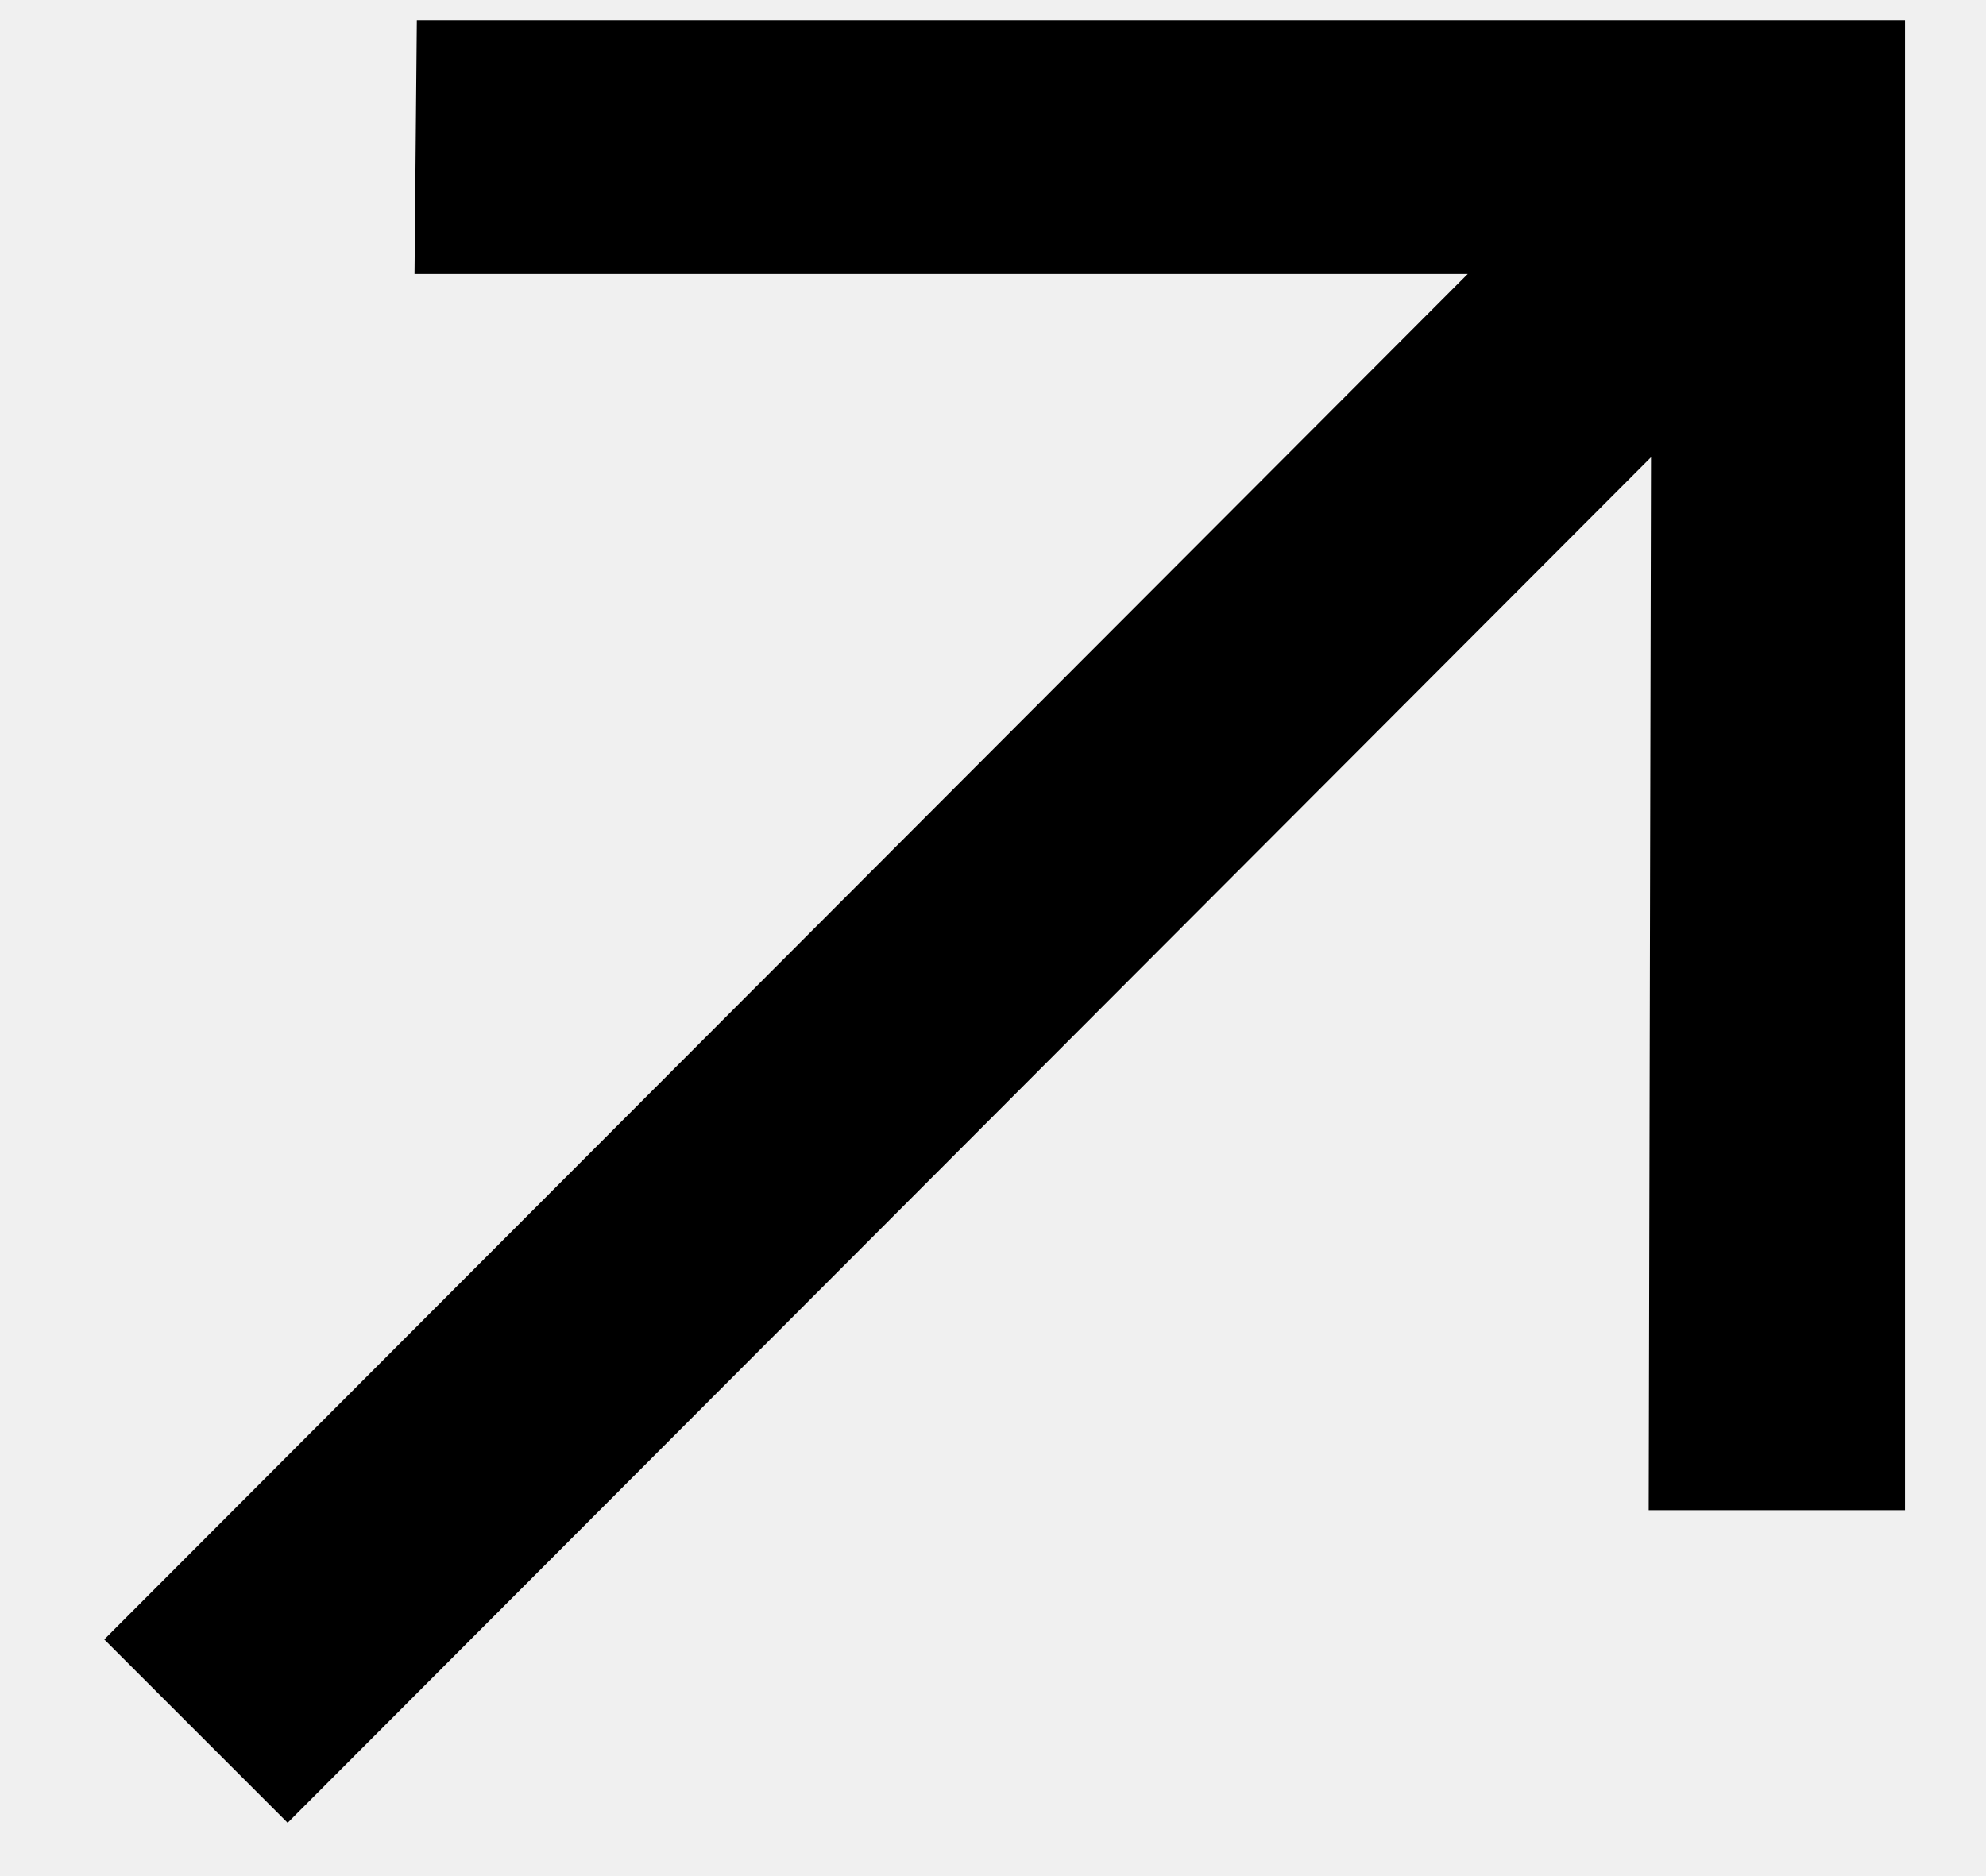
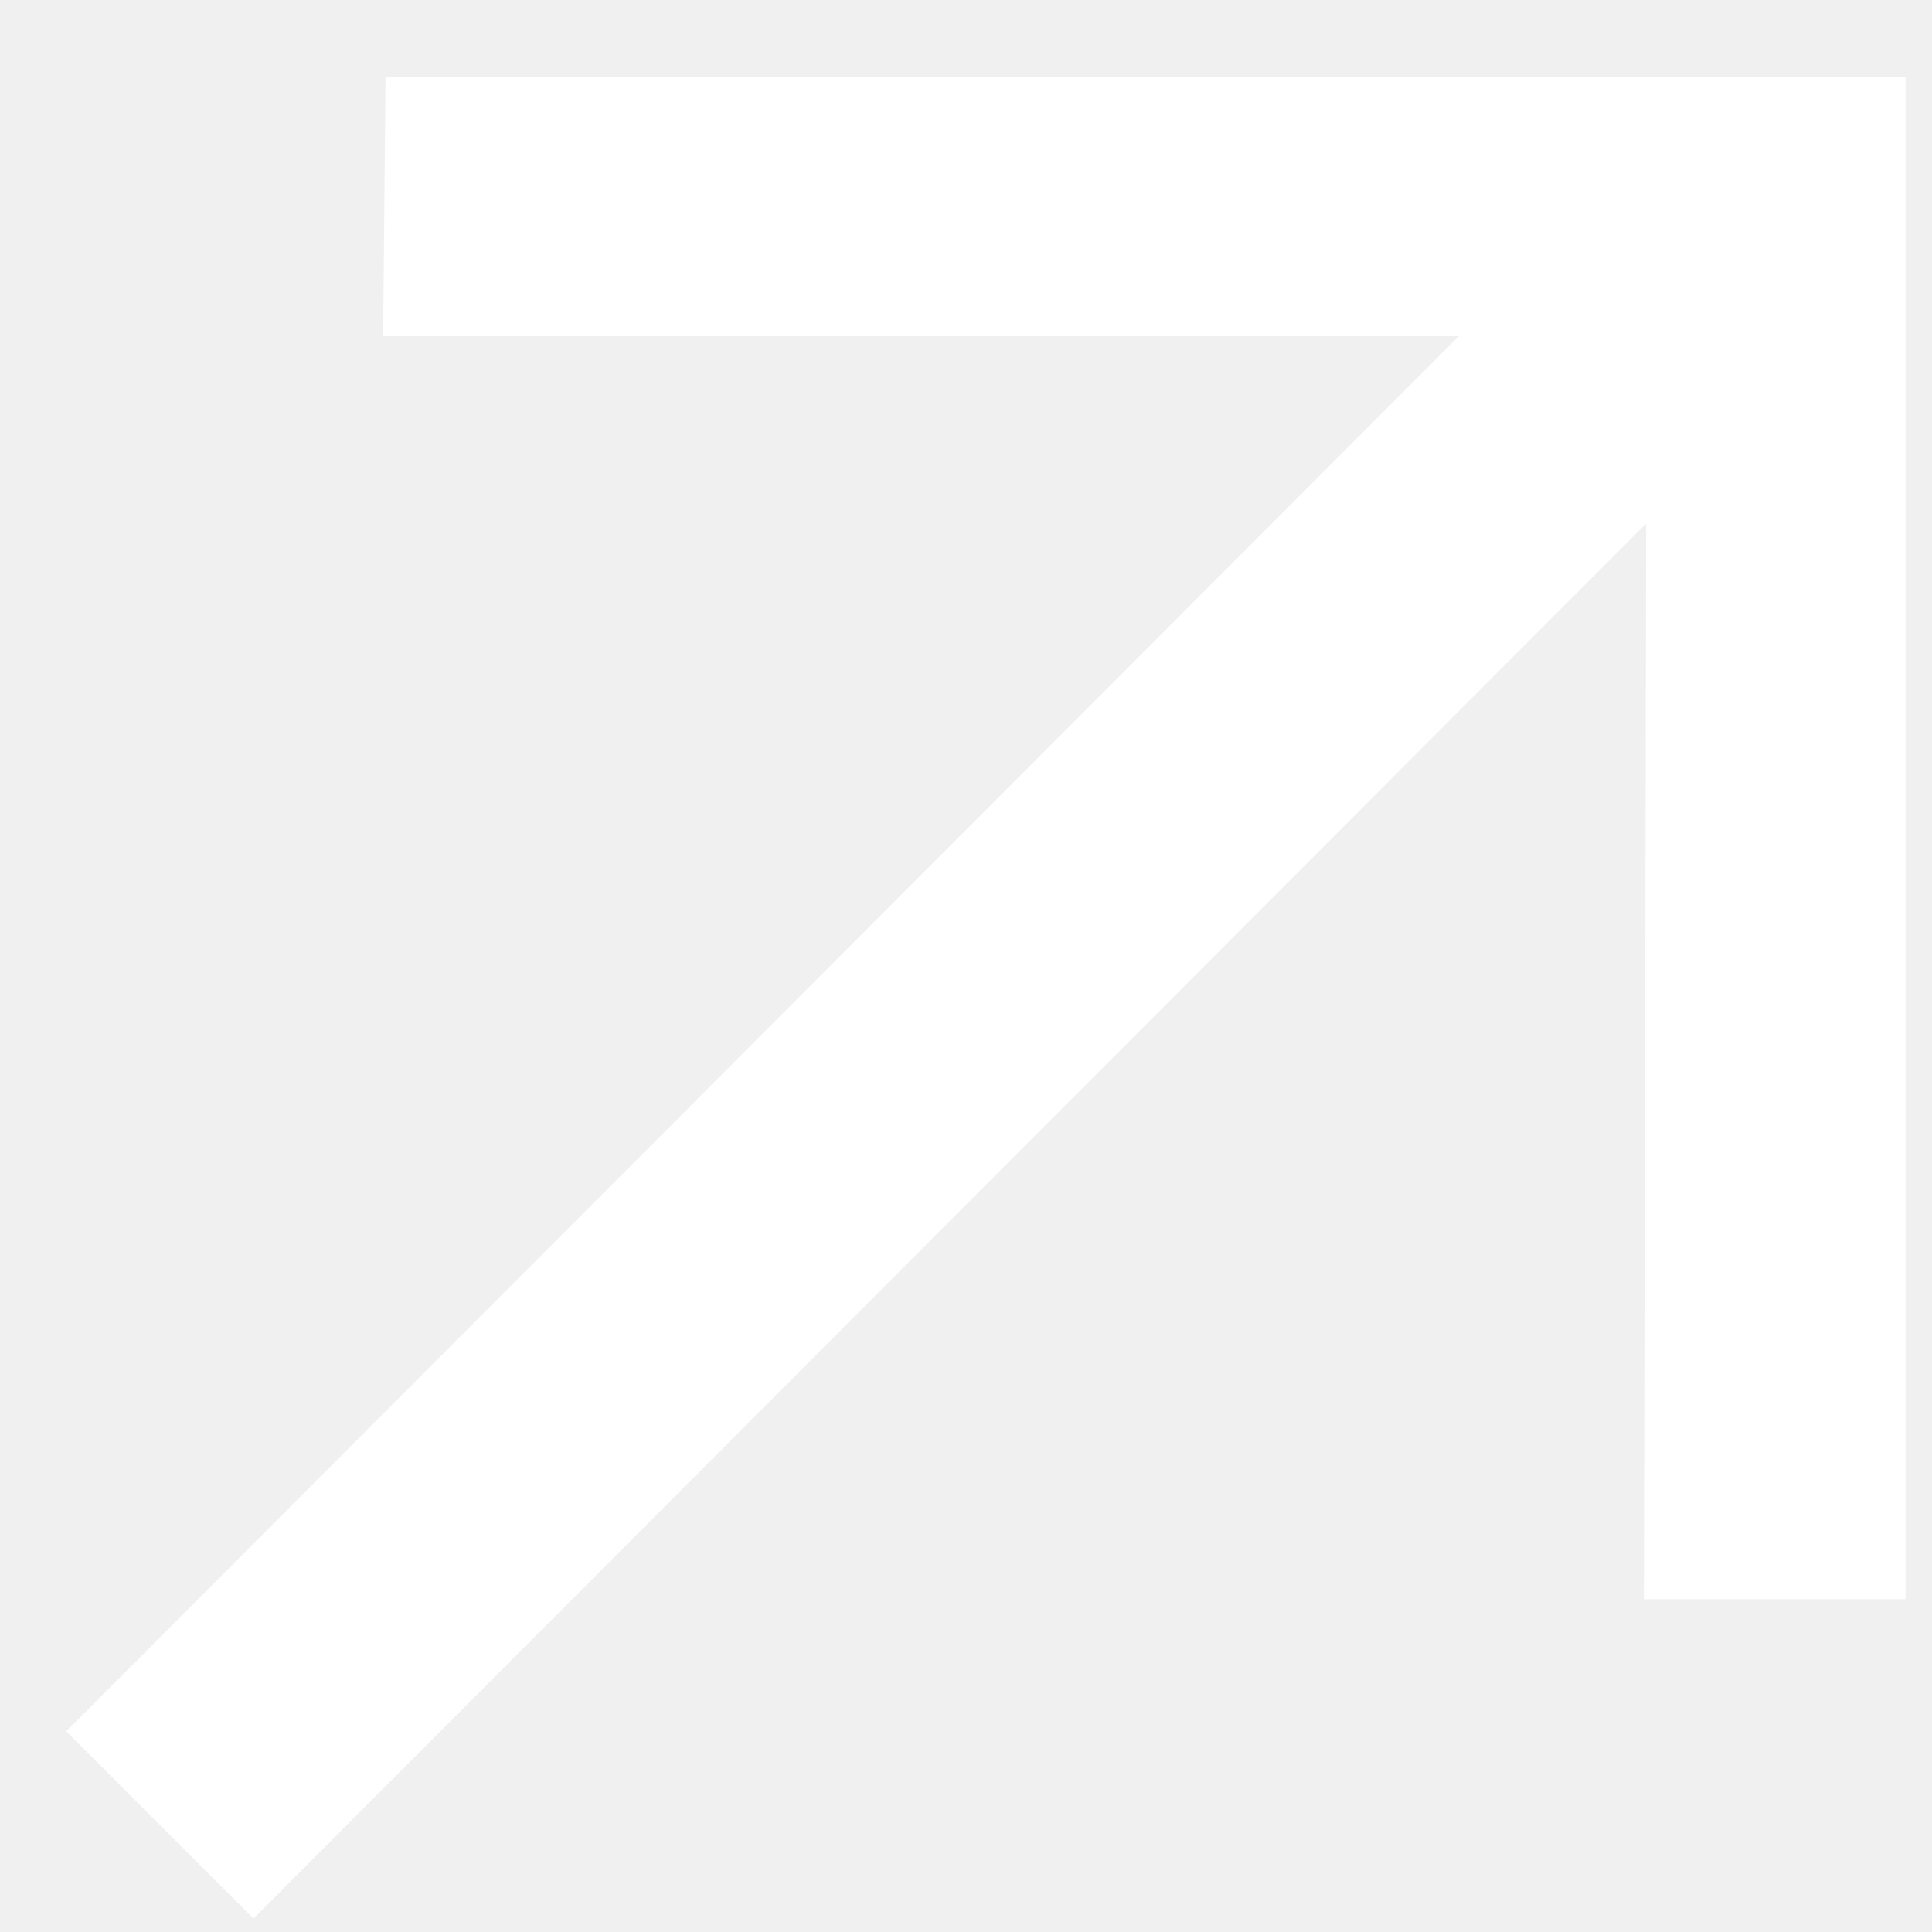
- <svg xmlns="http://www.w3.org/2000/svg" width="18" height="17" viewBox="0 0 18 17" fill="none">
-   <path d="M2.607 16.524L14.964 4.145L14.943 13.69H17.266V0.182H3.778L3.757 2.483H13.303L0.945 14.862L2.607 16.524Z" fill="black" />
+ <svg xmlns="http://www.w3.org/2000/svg" width="16" height="16" viewBox="0 0 16 16" fill="none">
+   <path d="M2.099 15.889L0.548 14.338L12.082 2.784H3.173L3.193 0.636H15.781V13.244H13.614L13.633 4.335L2.099 15.889Z" fill="white" />
</svg>
